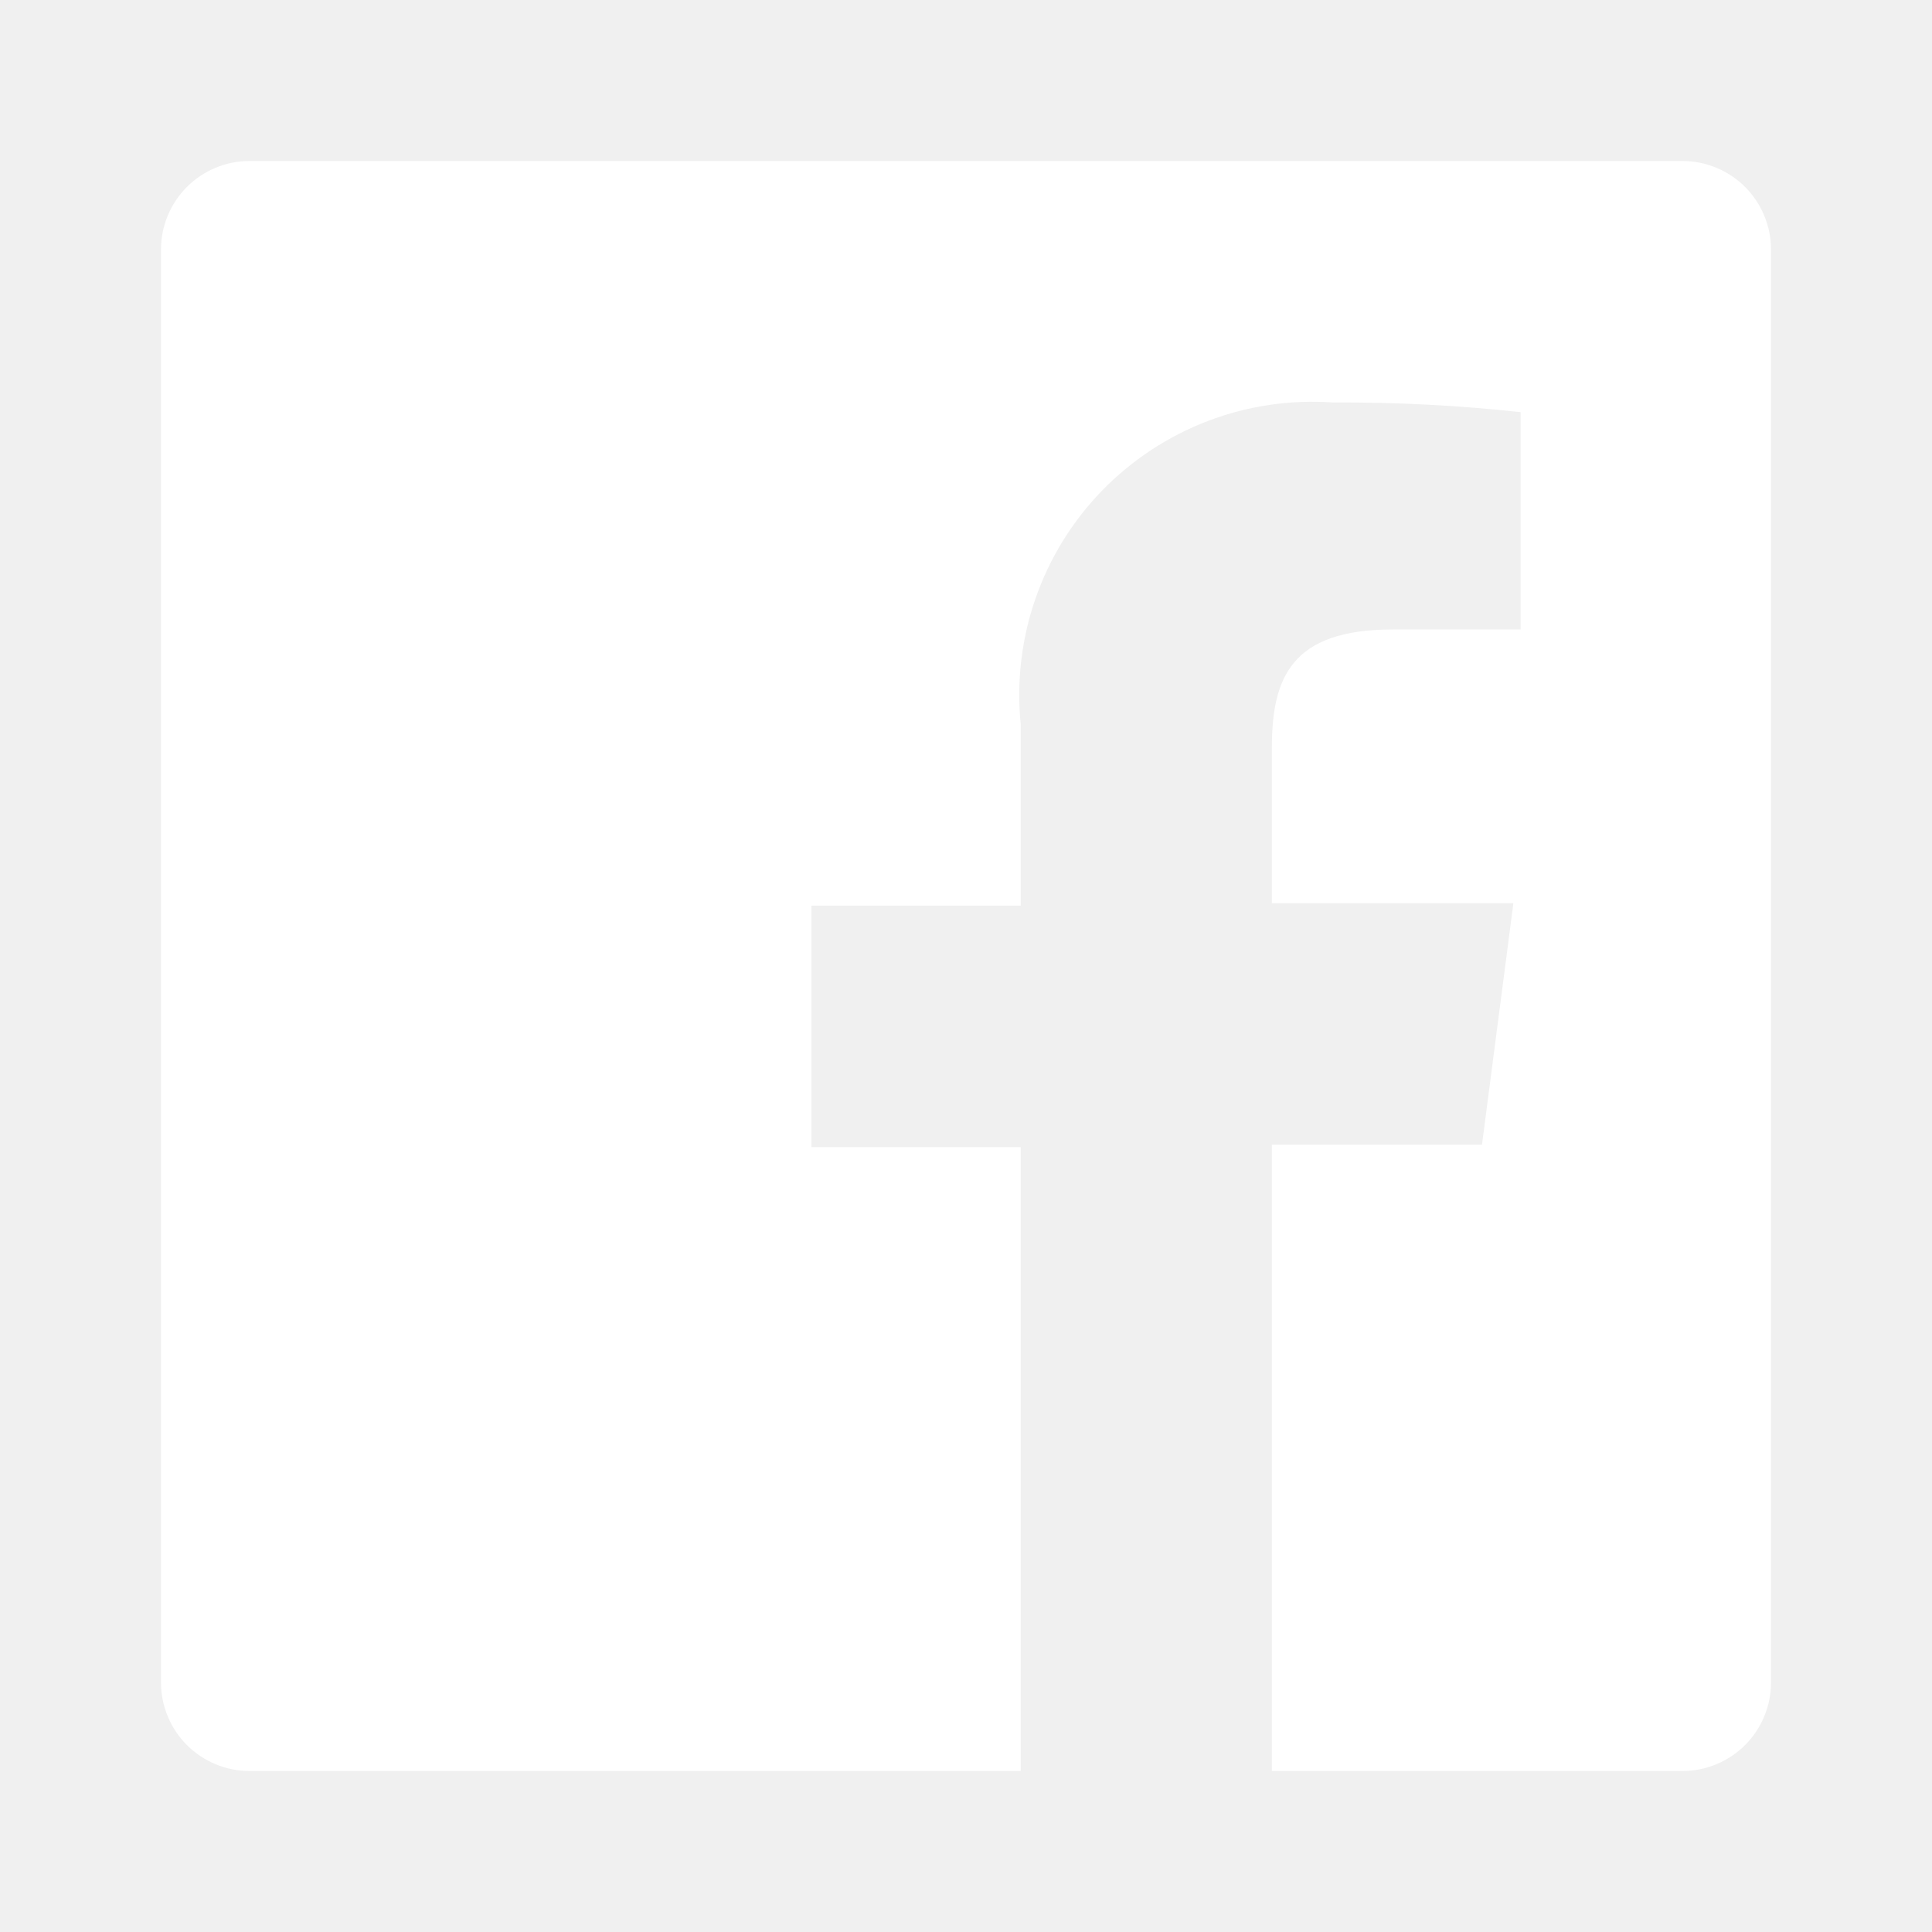
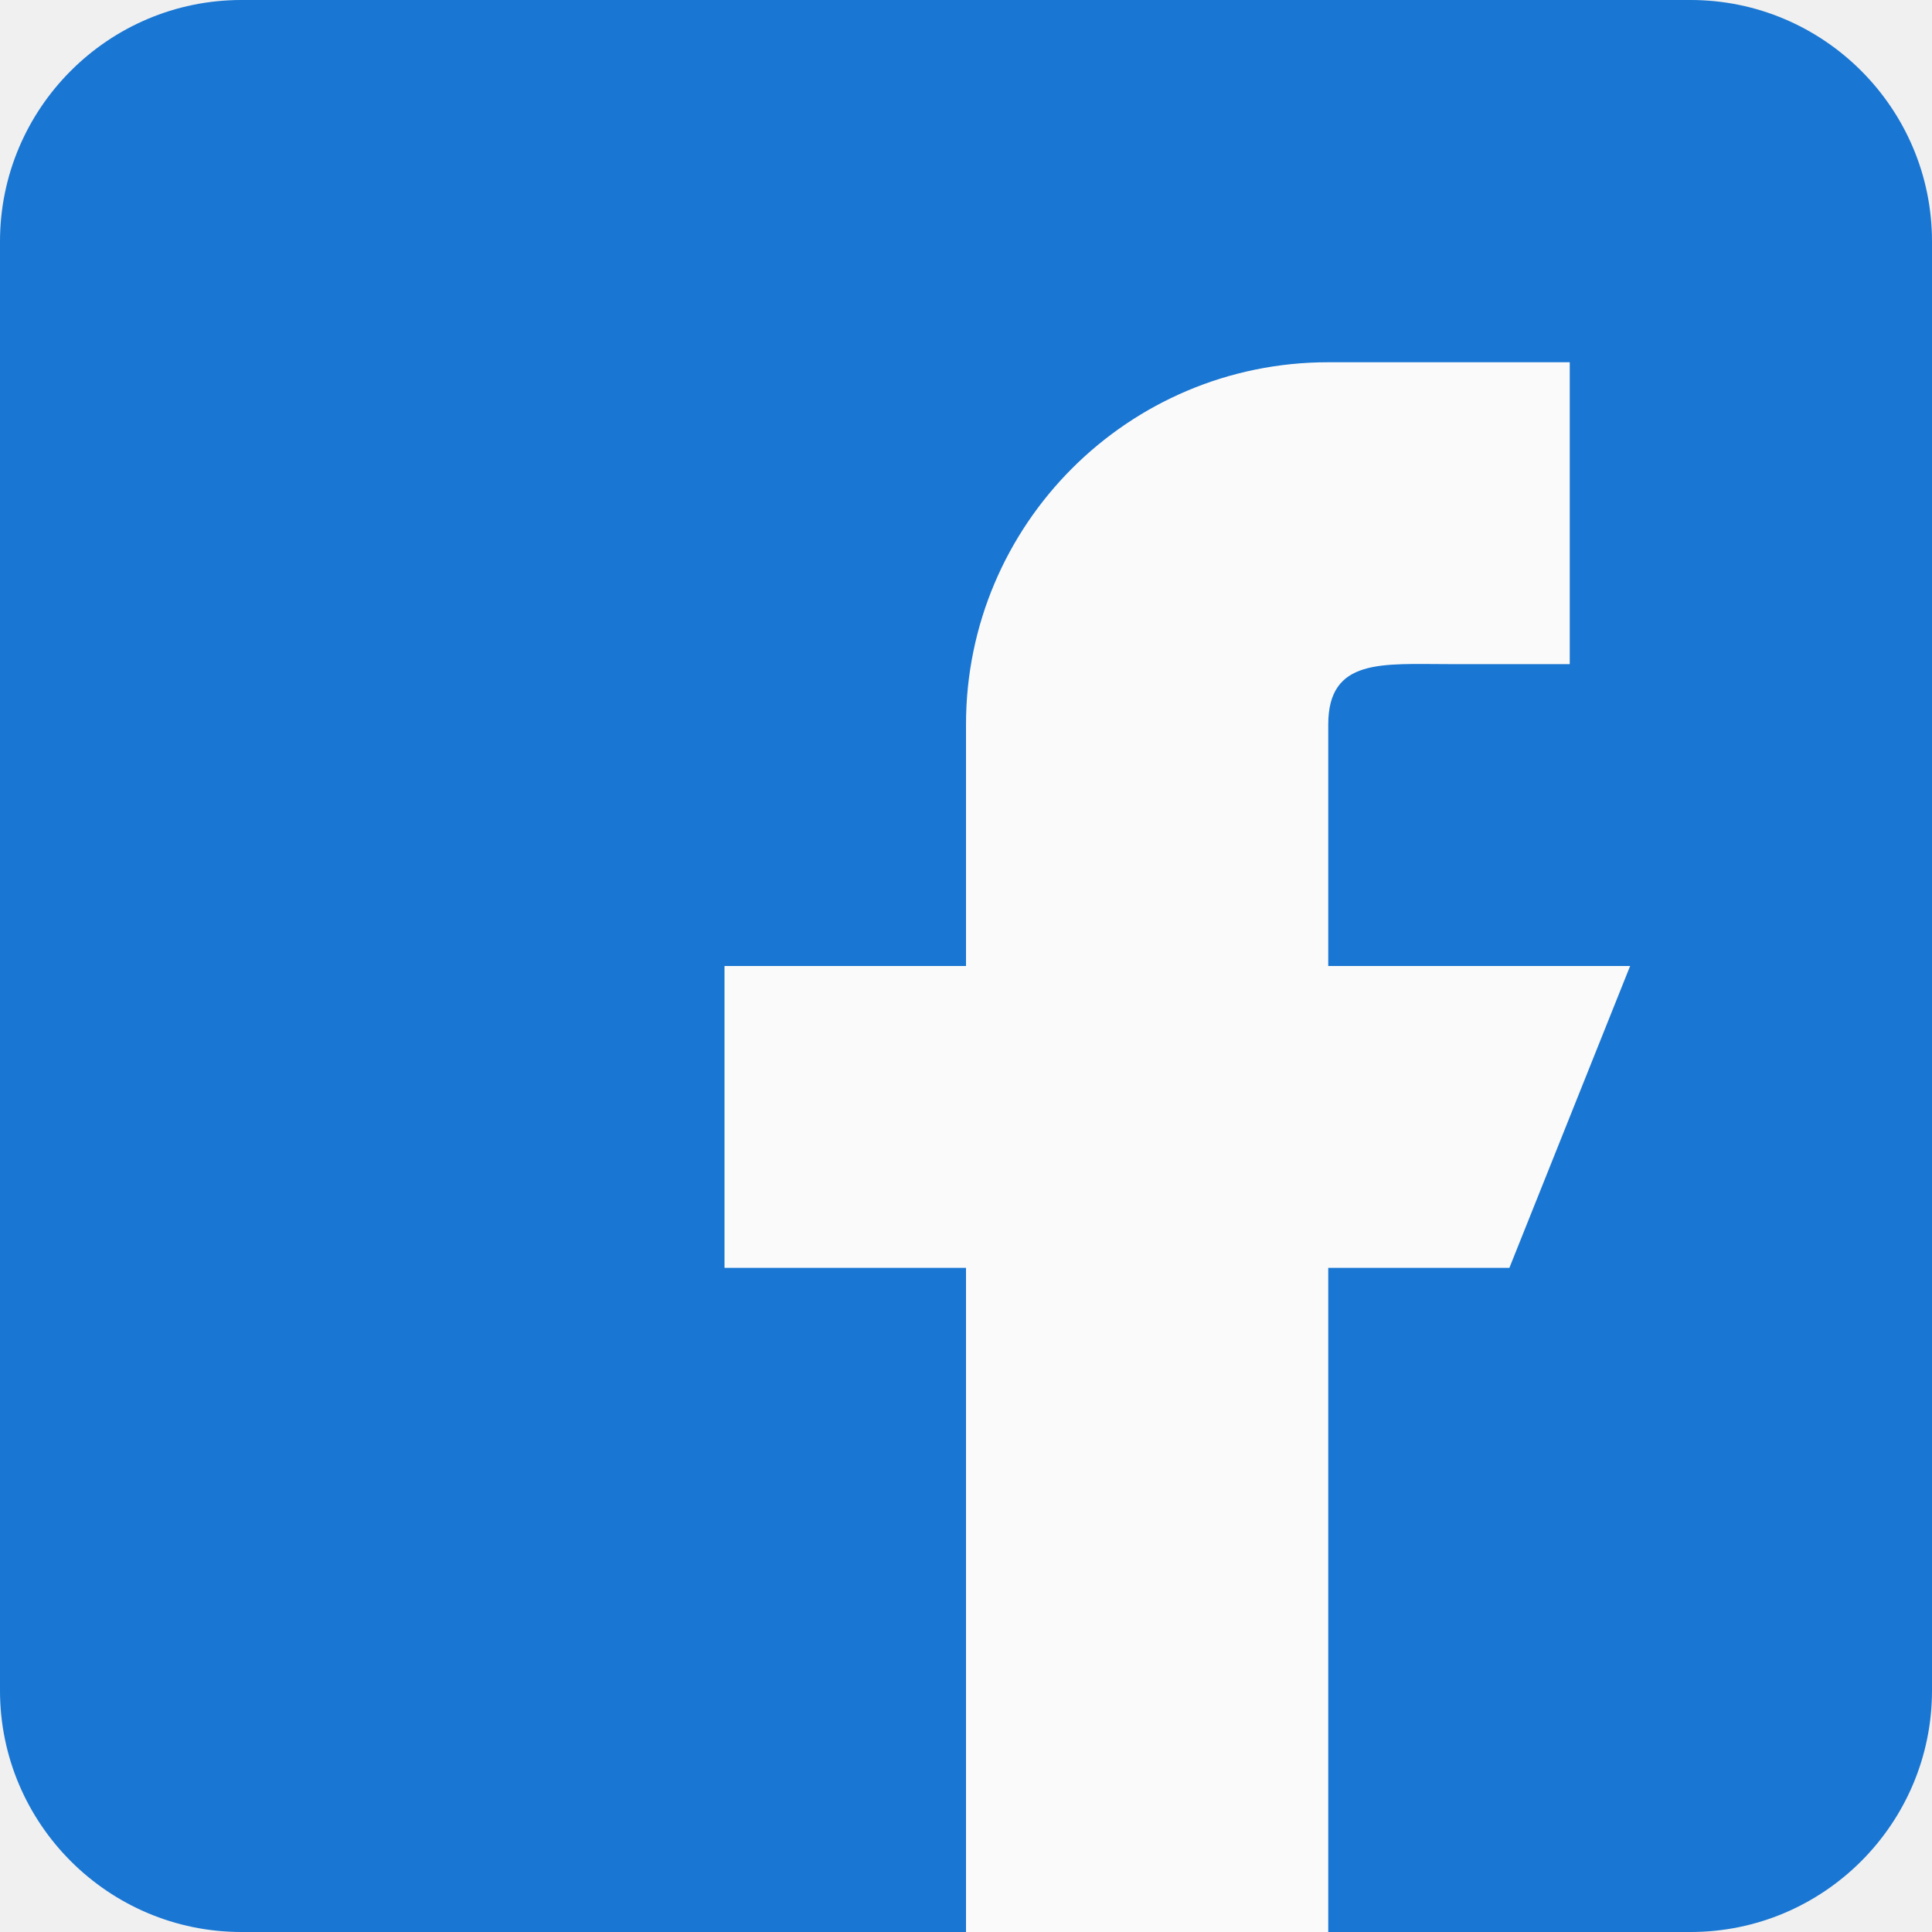
- <svg xmlns="http://www.w3.org/2000/svg" width="40" height="40" viewBox="0 0 40 40" fill="none">
-   <path d="M34.833 3.333H5.167C4.68 3.333 4.214 3.527 3.87 3.87C3.526 4.214 3.333 4.681 3.333 5.167V34.833C3.333 35.074 3.381 35.313 3.473 35.535C3.565 35.758 3.7 35.96 3.87 36.13C4.041 36.3 4.243 36.435 4.465 36.527C4.687 36.619 4.926 36.667 5.167 36.667H21.133V23.75H16.8V18.75H21.133V15C21.044 14.12 21.148 13.23 21.438 12.394C21.728 11.558 22.198 10.796 22.814 10.161C23.43 9.526 24.178 9.033 25.005 8.717C25.831 8.401 26.717 8.271 27.6 8.333C28.897 8.325 30.194 8.392 31.483 8.533V13.033H28.833C26.733 13.033 26.333 14.033 26.333 15.483V18.7H31.333L30.683 23.7H26.333V36.667H34.833C35.074 36.667 35.312 36.619 35.535 36.527C35.757 36.435 35.959 36.3 36.13 36.13C36.3 35.96 36.435 35.758 36.527 35.535C36.619 35.313 36.667 35.074 36.667 34.833V5.167C36.667 4.926 36.619 4.688 36.527 4.465C36.435 4.243 36.3 4.041 36.13 3.87C35.959 3.7 35.757 3.565 35.535 3.473C35.312 3.381 35.074 3.333 34.833 3.333Z" fill="white" />
+ <svg xmlns="http://www.w3.org/2000/svg" xml:space="preserve" viewBox="0 0 16 16" id="facebook">
+   <path fill="#1976D2" d="M14 0H2C.897 0 0 .897 0 2v12c0 1.103.897 2 2 2h12c1.103 0 2-.897 2-2V2c0-1.103-.897-2-2-2z" />
+   <path fill="#FAFAFA" fill-rule="evenodd" d="M13.5 8H11V6c0-.552.448-.5 1-.5h1V3h-2a3 3 0 0 0-3 3v2H6v2.5h2V16h3v-5.5h1.5l1-2.5z" clip-rule="evenodd" />
</svg>
